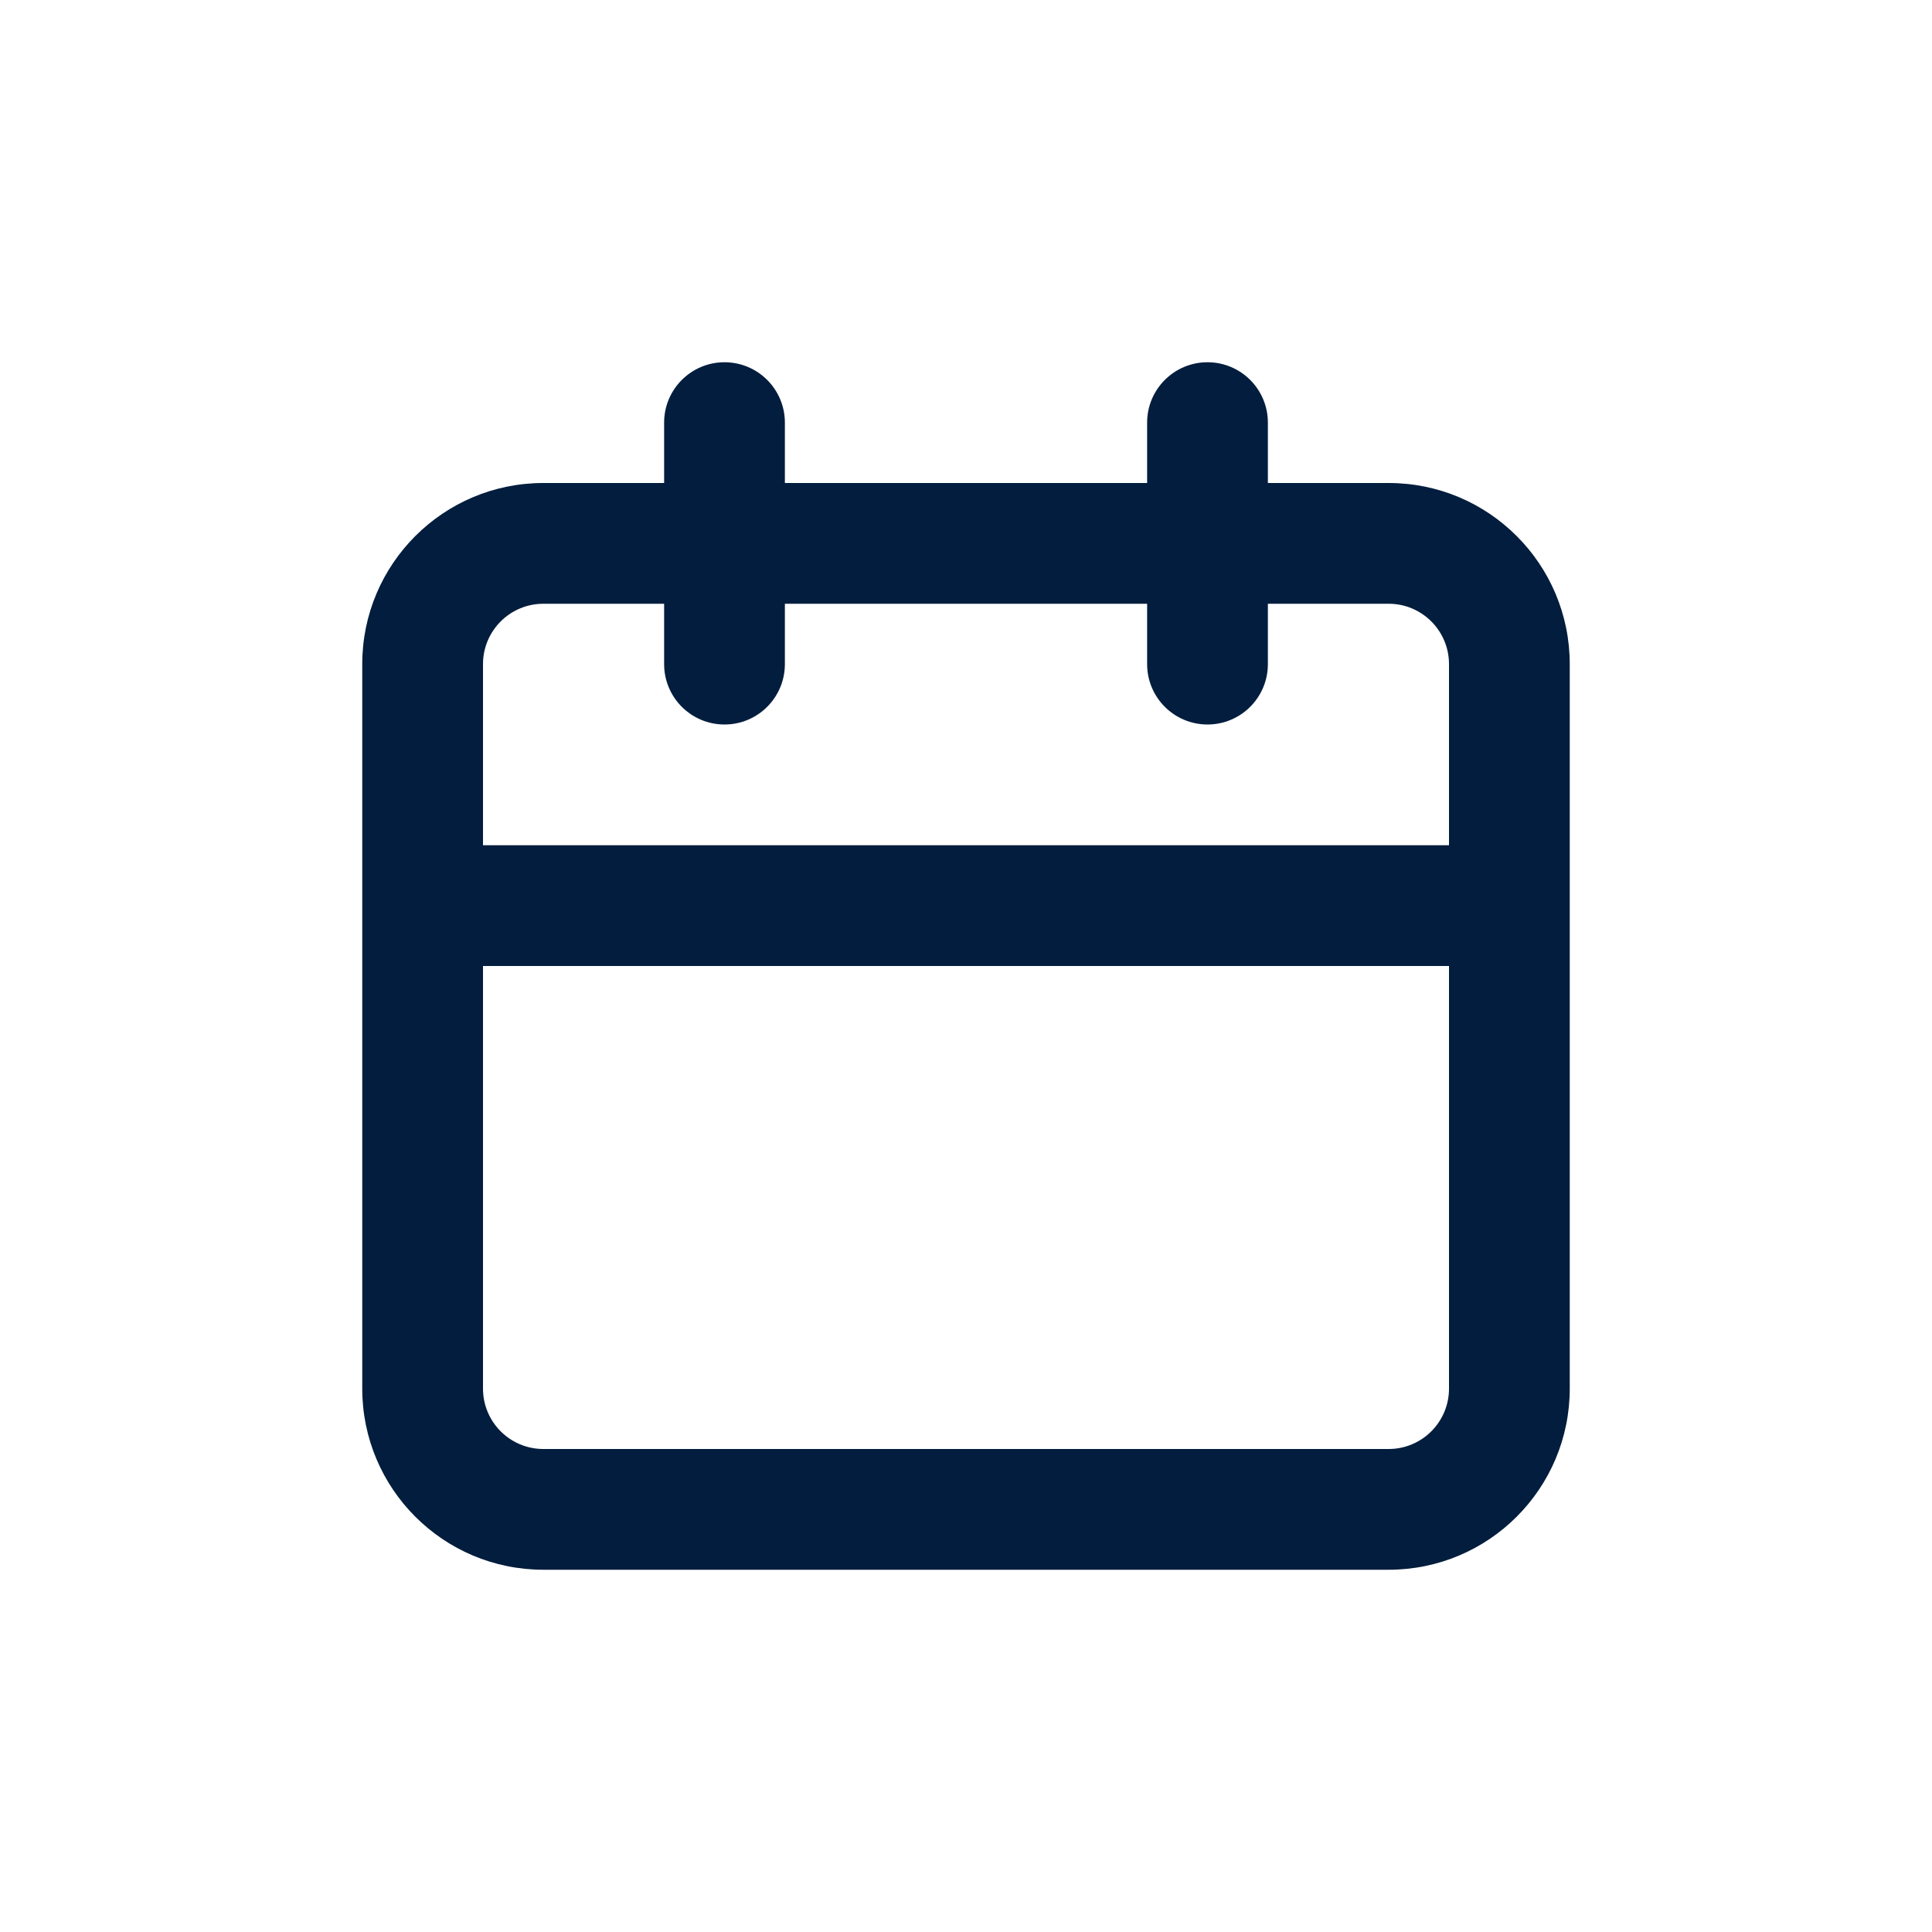
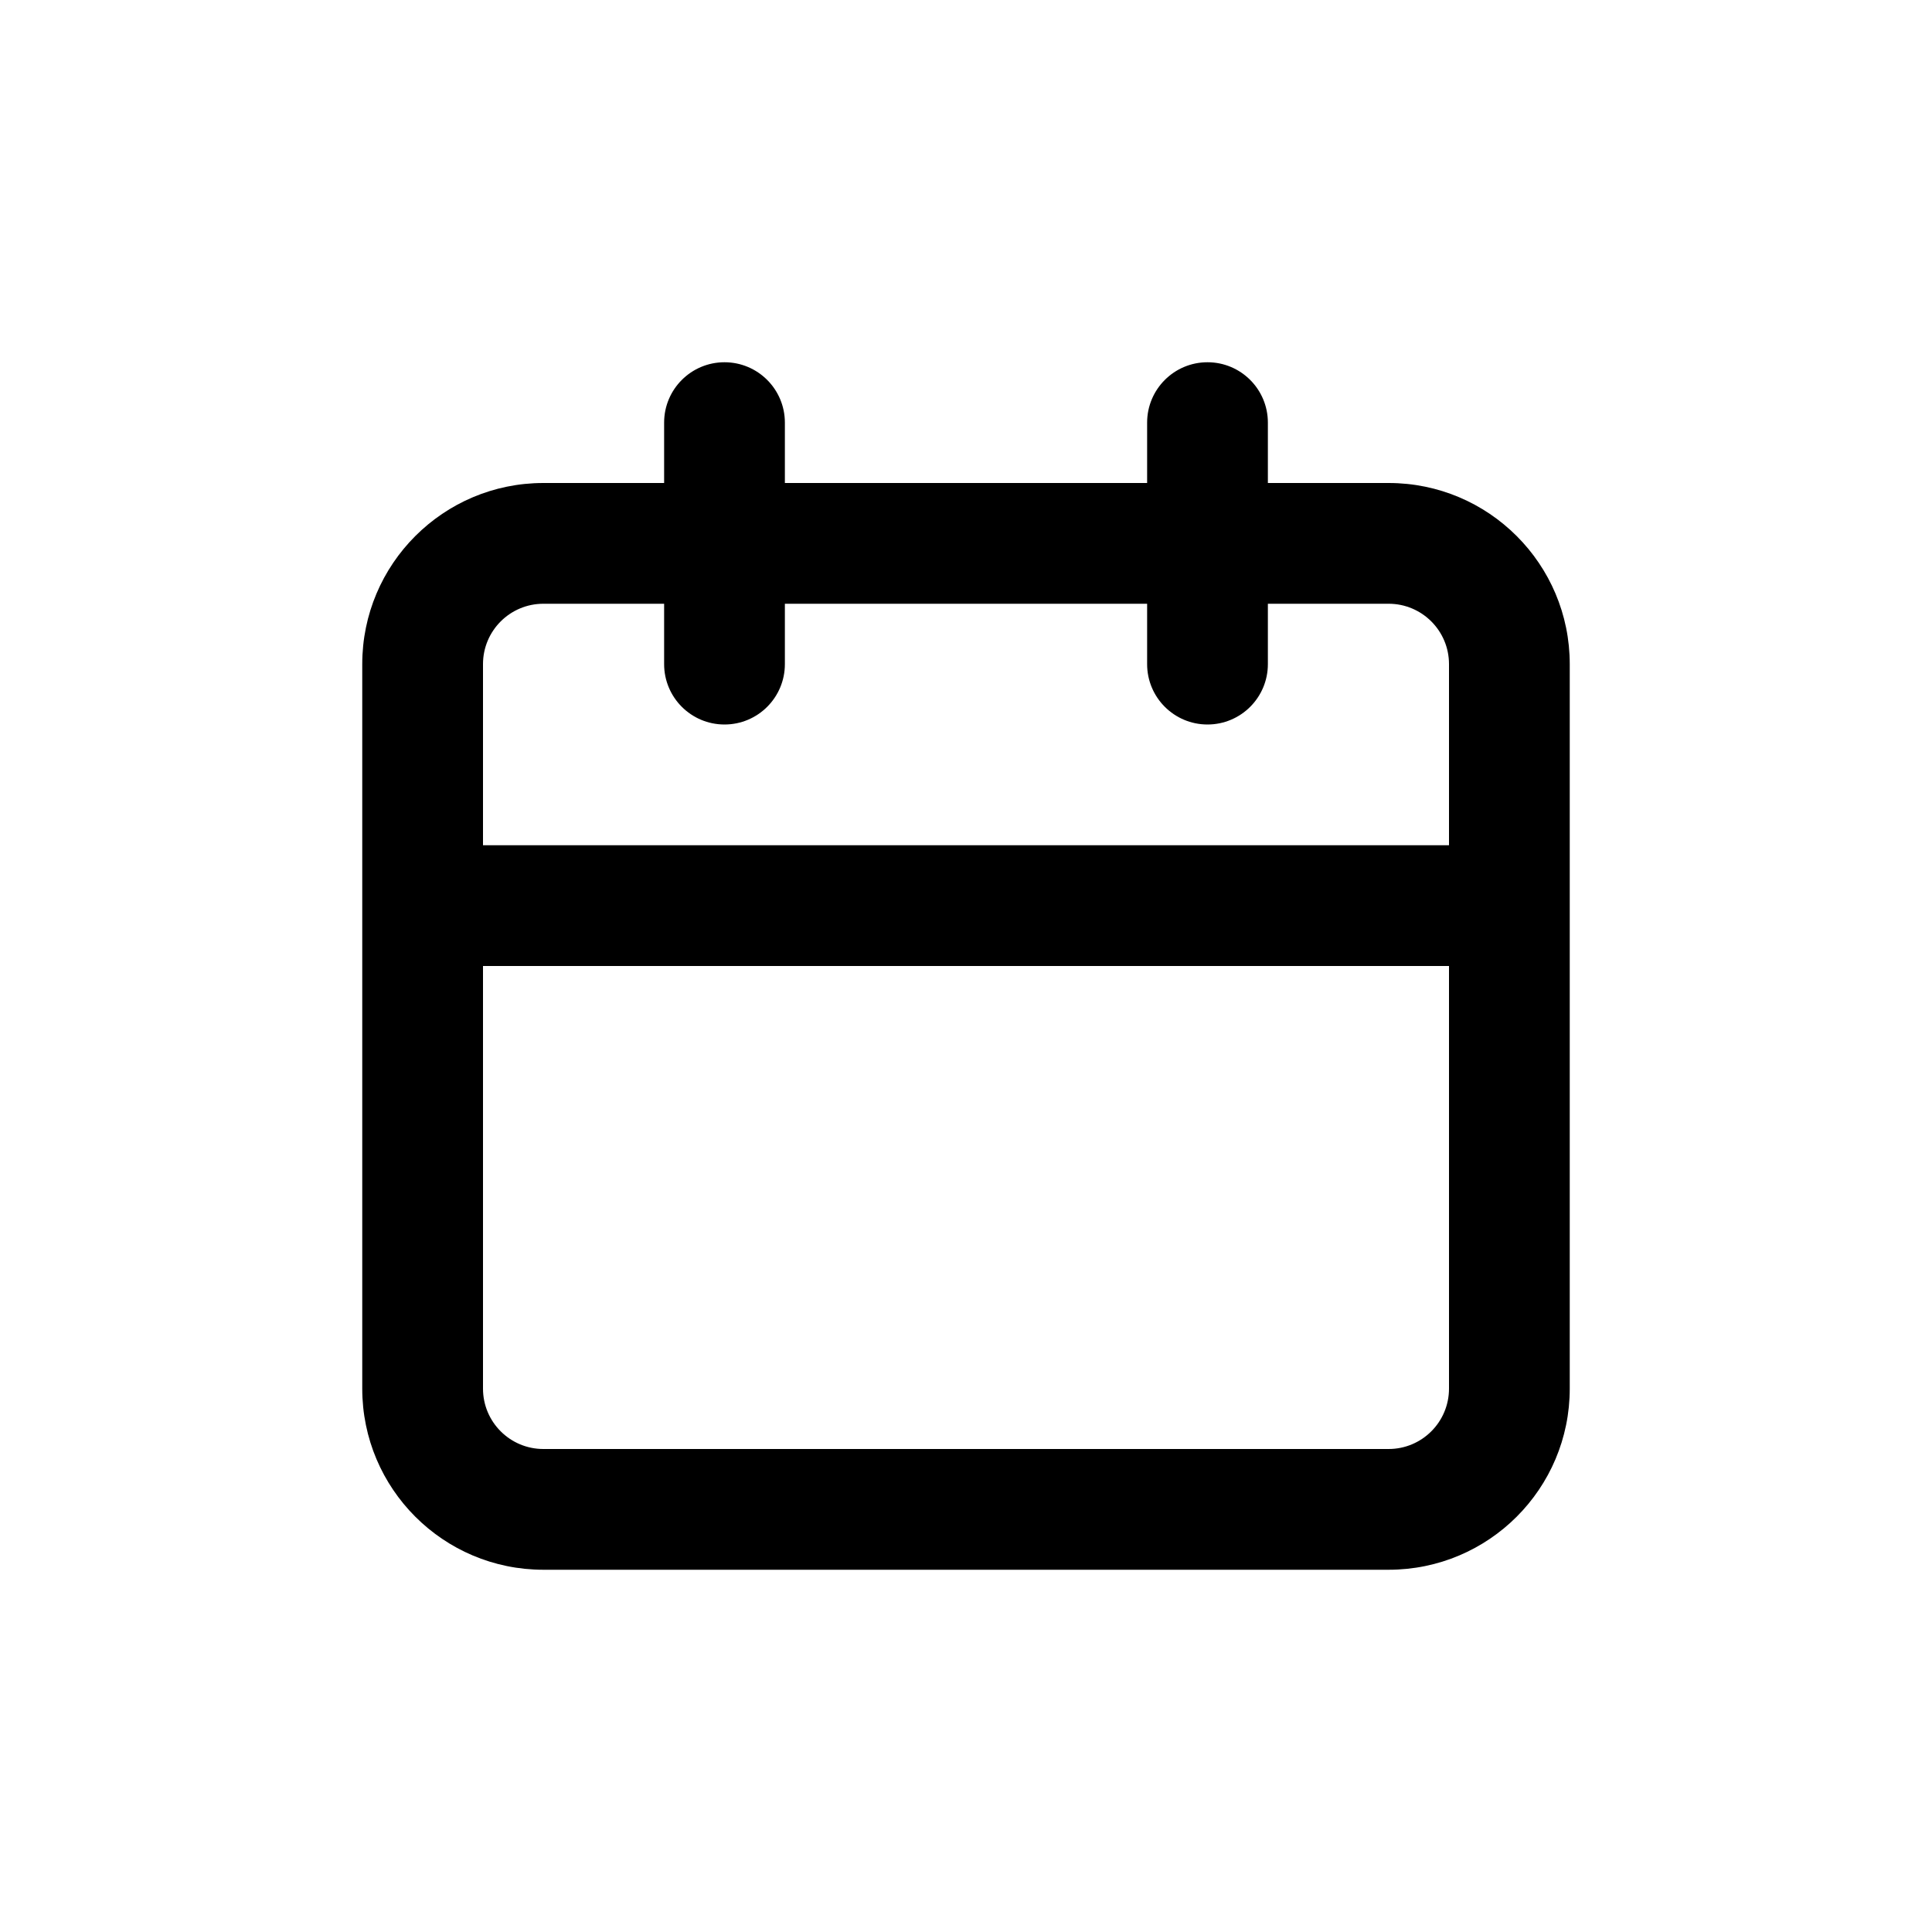
<svg xmlns="http://www.w3.org/2000/svg" id="Calendar" width="24" height="24" viewBox="0 0 24 24">
-   <rect id="Shape" width="24" height="24" fill="#021d3d" opacity="0" />
-   <path id="Mifgashim" d="M14.75,3.5h-1.5V2.75a.75.75,0,1,0-1.5,0V3.5H7.25V2.75a.75.75,0,1,0-1.5,0V3.5H4.25A2.25,2.25,0,0,0,2,5.75v9A2.25,2.25,0,0,0,4.25,17h10.5A2.25,2.25,0,0,0,17,14.75v-9A2.25,2.25,0,0,0,14.75,3.5Zm.75,11.25a.75.75,0,0,1-.75.75H4.25a.75.75,0,0,1-.75-.75V9.5h12ZM15.5,8H3.5V5.75A.75.75,0,0,1,4.25,5h1.5v.75a.75.75,0,0,0,1.5,0V5h4.5v.75a.75.75,0,0,0,1.5,0V5h1.5a.75.75,0,0,1,.75.75Z" transform="translate(2.5 2.5)" fill="#021d3d" />
+   <rect id="Shape" width="24" height="24" opacity="0" />
+   <path id="Mifgashim" d="M14.75,3.5h-1.5V2.75a.75.75,0,1,0-1.5,0V3.5H7.25V2.75a.75.75,0,1,0-1.5,0V3.5H4.25A2.25,2.25,0,0,0,2,5.75v9A2.25,2.25,0,0,0,4.25,17h10.5A2.25,2.25,0,0,0,17,14.75v-9A2.25,2.25,0,0,0,14.75,3.5Zm.75,11.25a.75.75,0,0,1-.75.75H4.25a.75.75,0,0,1-.75-.75V9.5h12ZM15.5,8H3.5V5.75A.75.75,0,0,1,4.25,5h1.5v.75a.75.75,0,0,0,1.5,0V5h4.5v.75a.75.75,0,0,0,1.5,0V5h1.5a.75.75,0,0,1,.75.75Z" transform="translate(2.5 2.5)" />
</svg>
